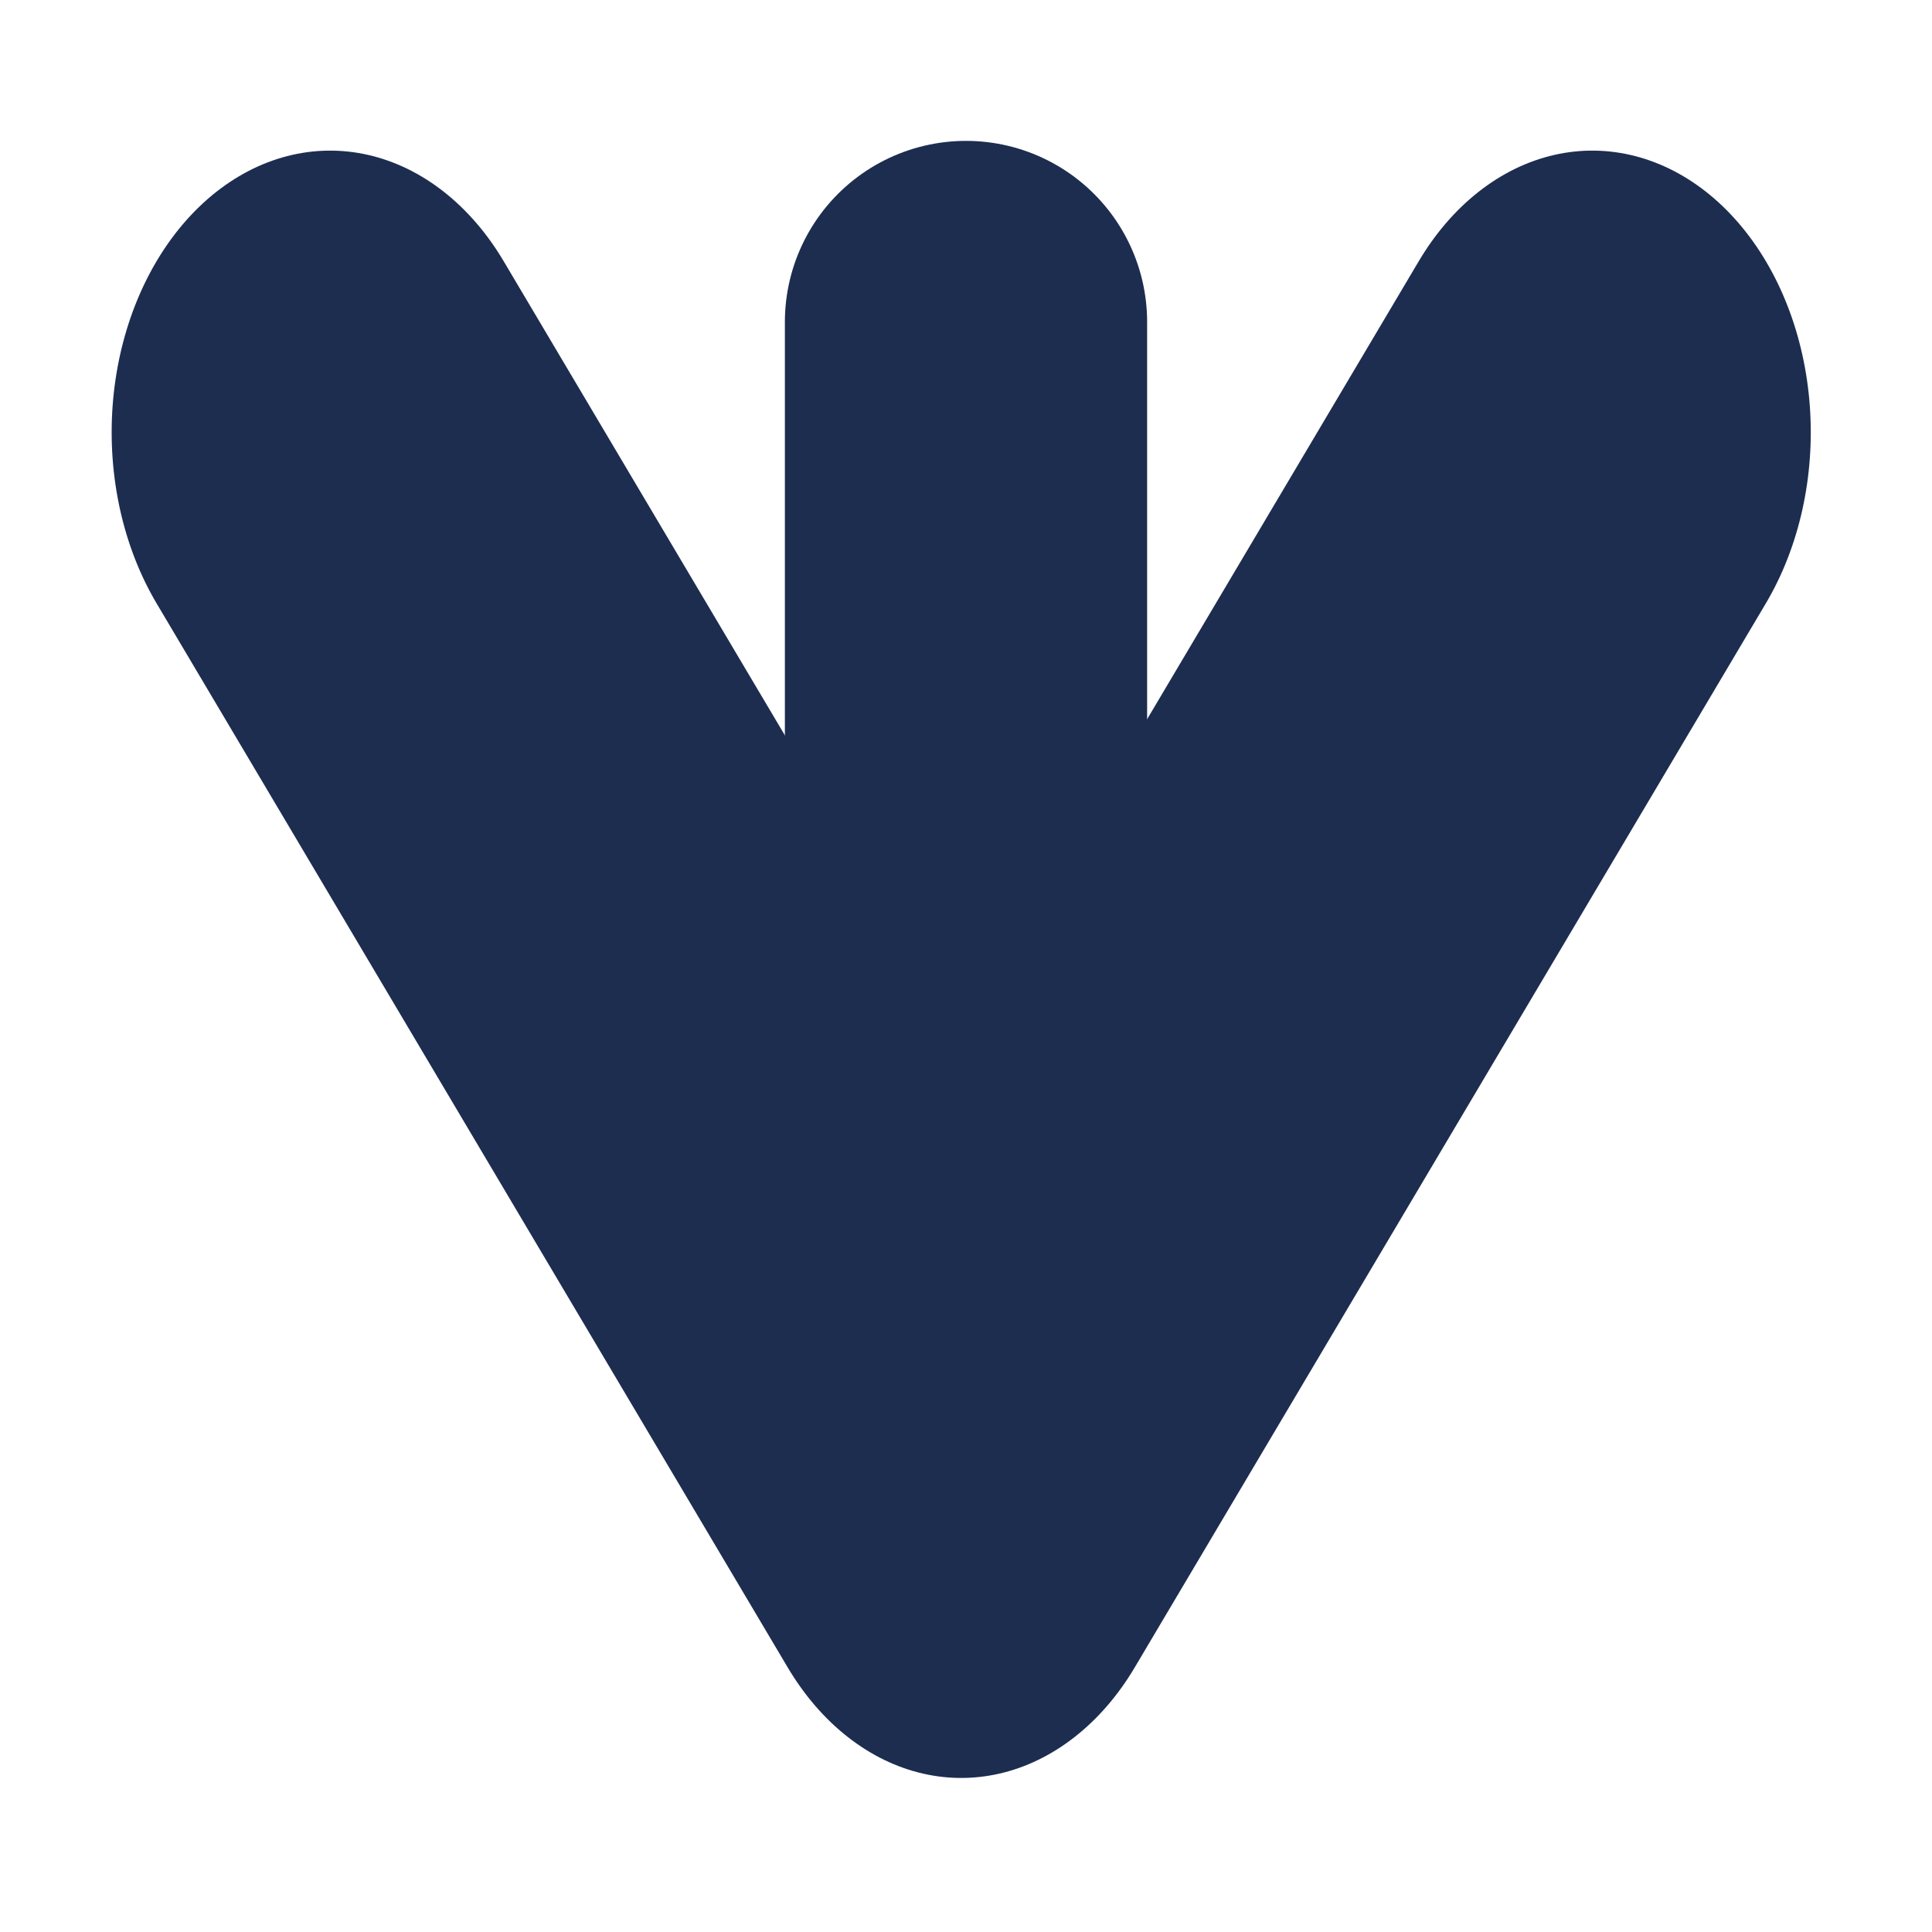
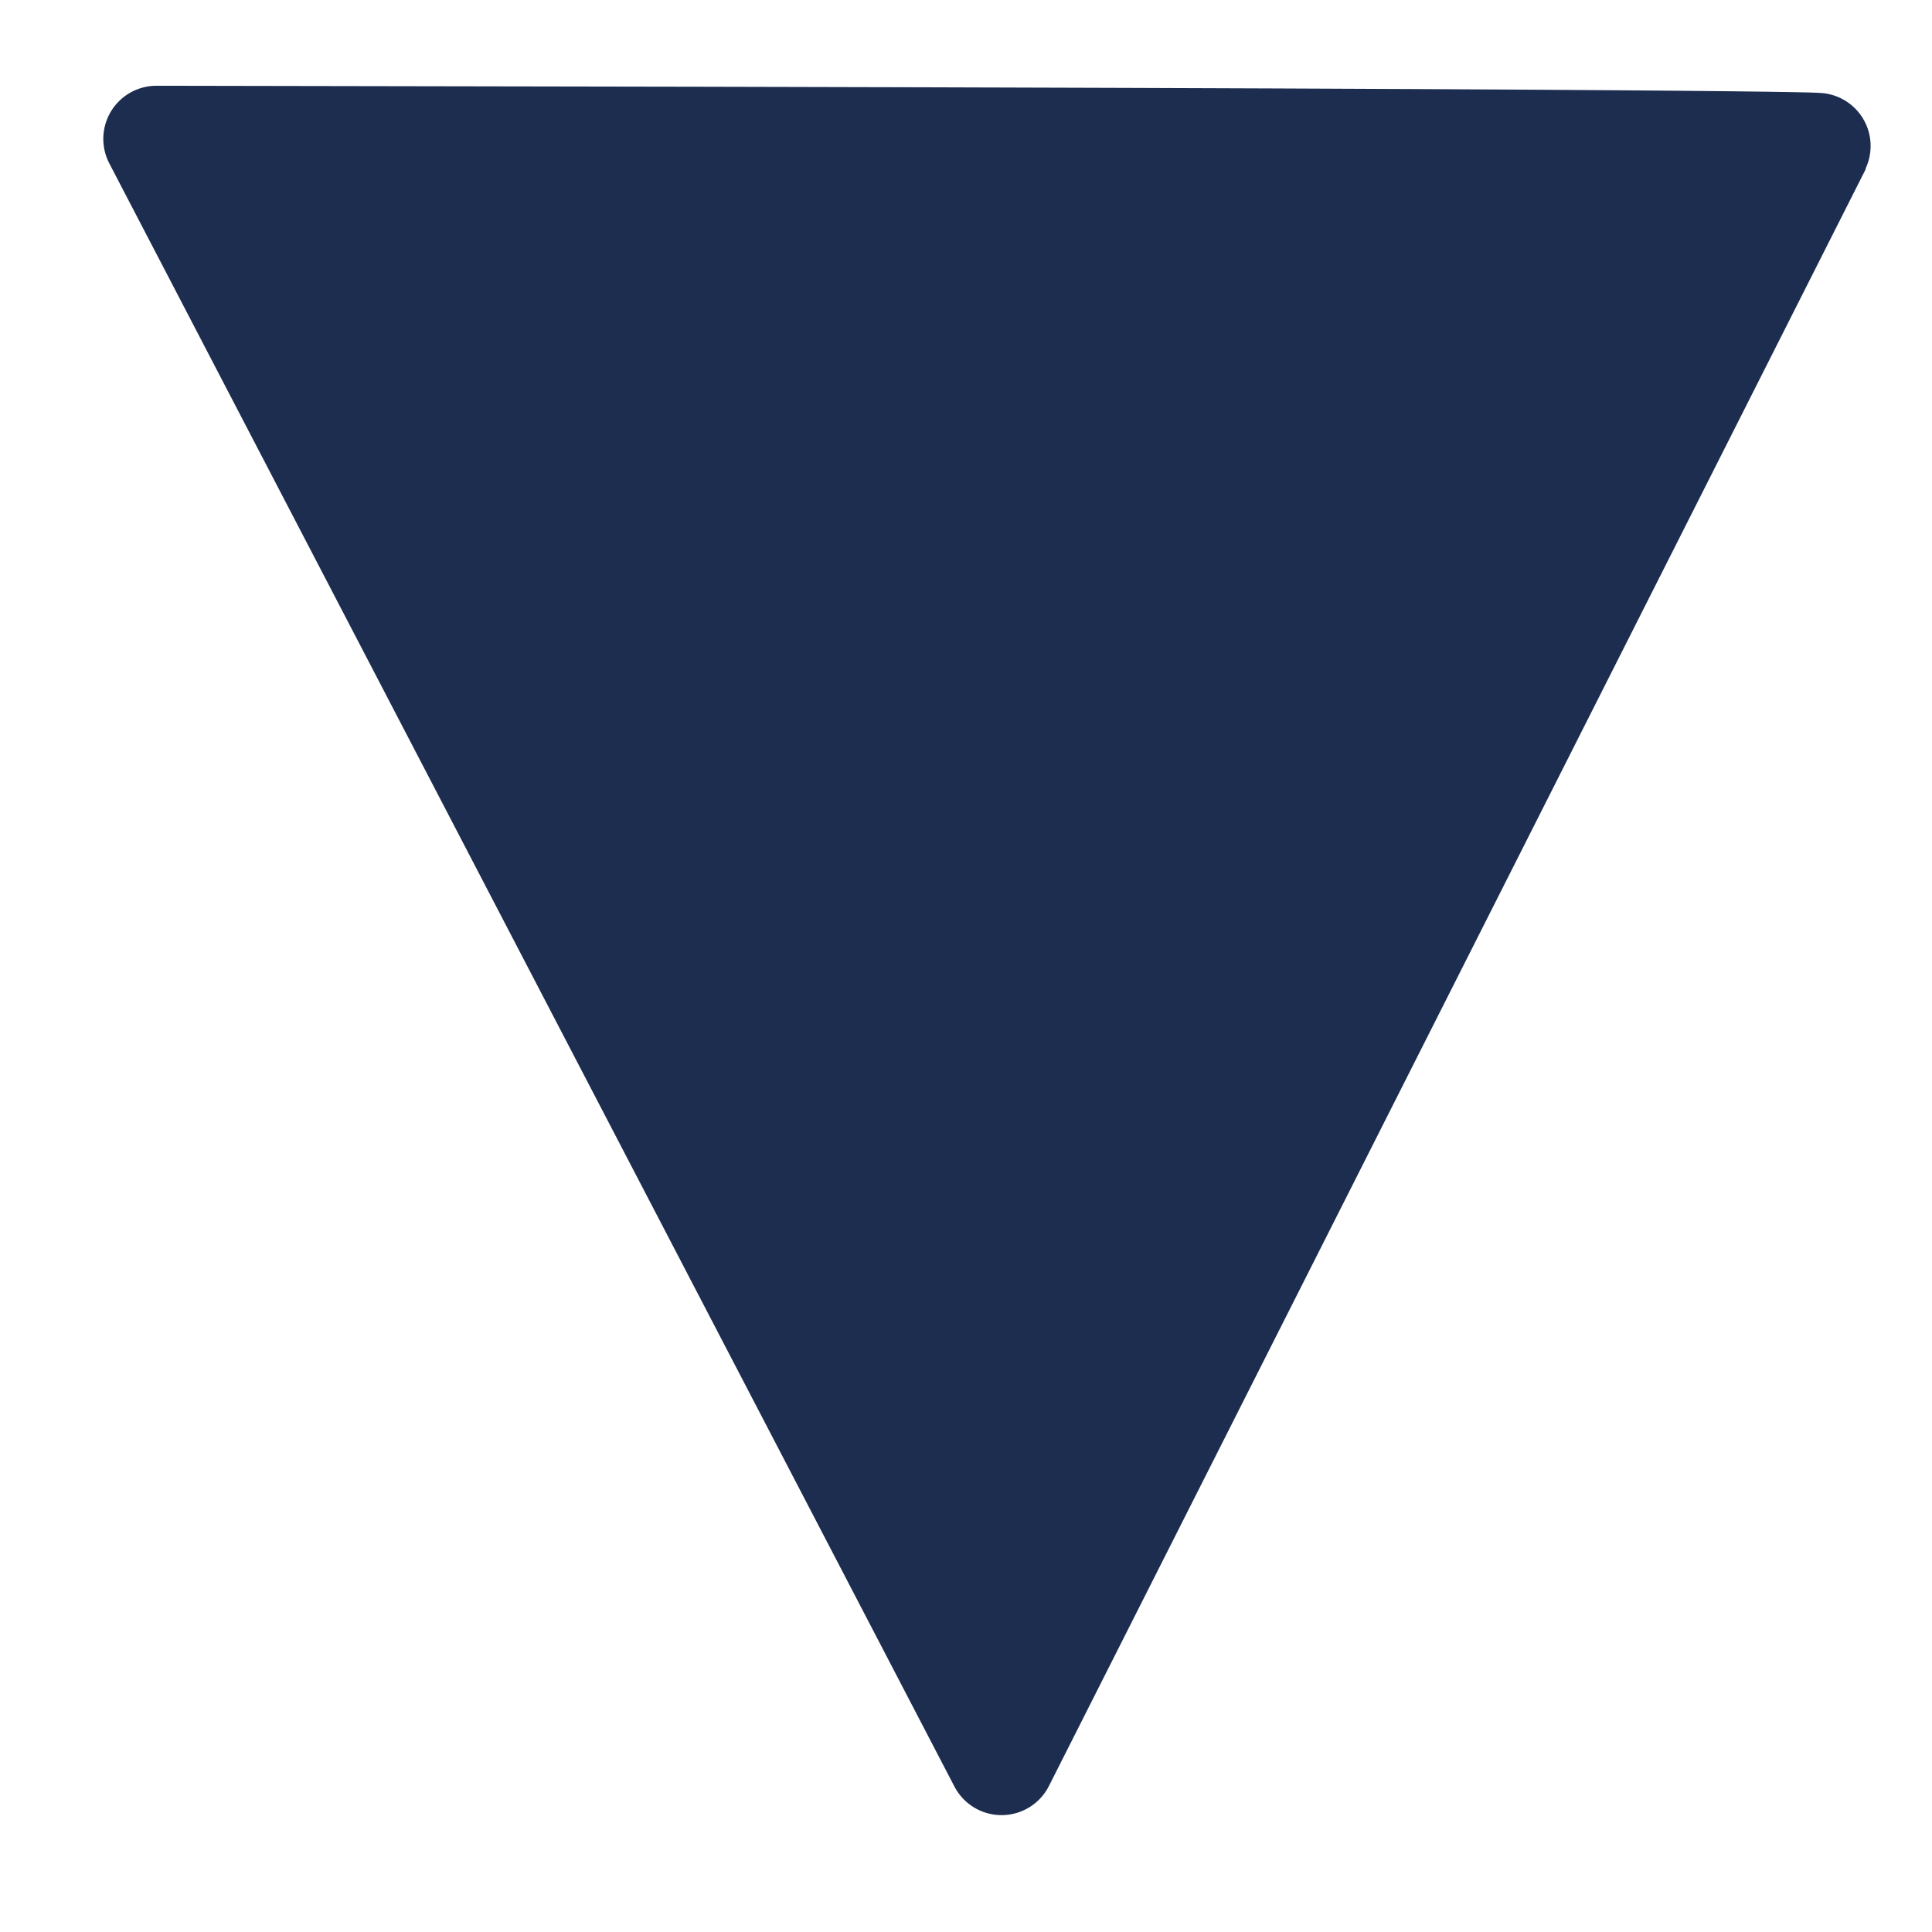
<svg xmlns="http://www.w3.org/2000/svg" width="48" height="48" viewBox="0 0 48 48" version="1.1" id="svg1">
  <defs id="defs1" />
-   <g fill="none" stroke="#1D2D50" stroke-width="9" stroke-linecap="round" stroke-linejoin="round" id="g1">
-     <line x1="24" y1="8" x2="24" y2="32" id="line1" />
-     <polyline points="11,22 24,39 37,22" id="polyline1" transform="matrix(1.206115,0,0,1.555028,-5.065731,-23.47103)" />
-   </g>
+   <path style="fill:#1d2d50;fill-opacity:1;stroke:#1d2d50;stroke-width:2.639;stroke-linejoin:round;stroke-miterlimit:5.4;stroke-opacity:1;paint-order:fill markers stroke" d="M 45.165,3.628 24.883,43.777 3.886,3.45 c 41.338,0.059 41.279,0.178 41.279,0.178 z" id="path4" />
</svg>
